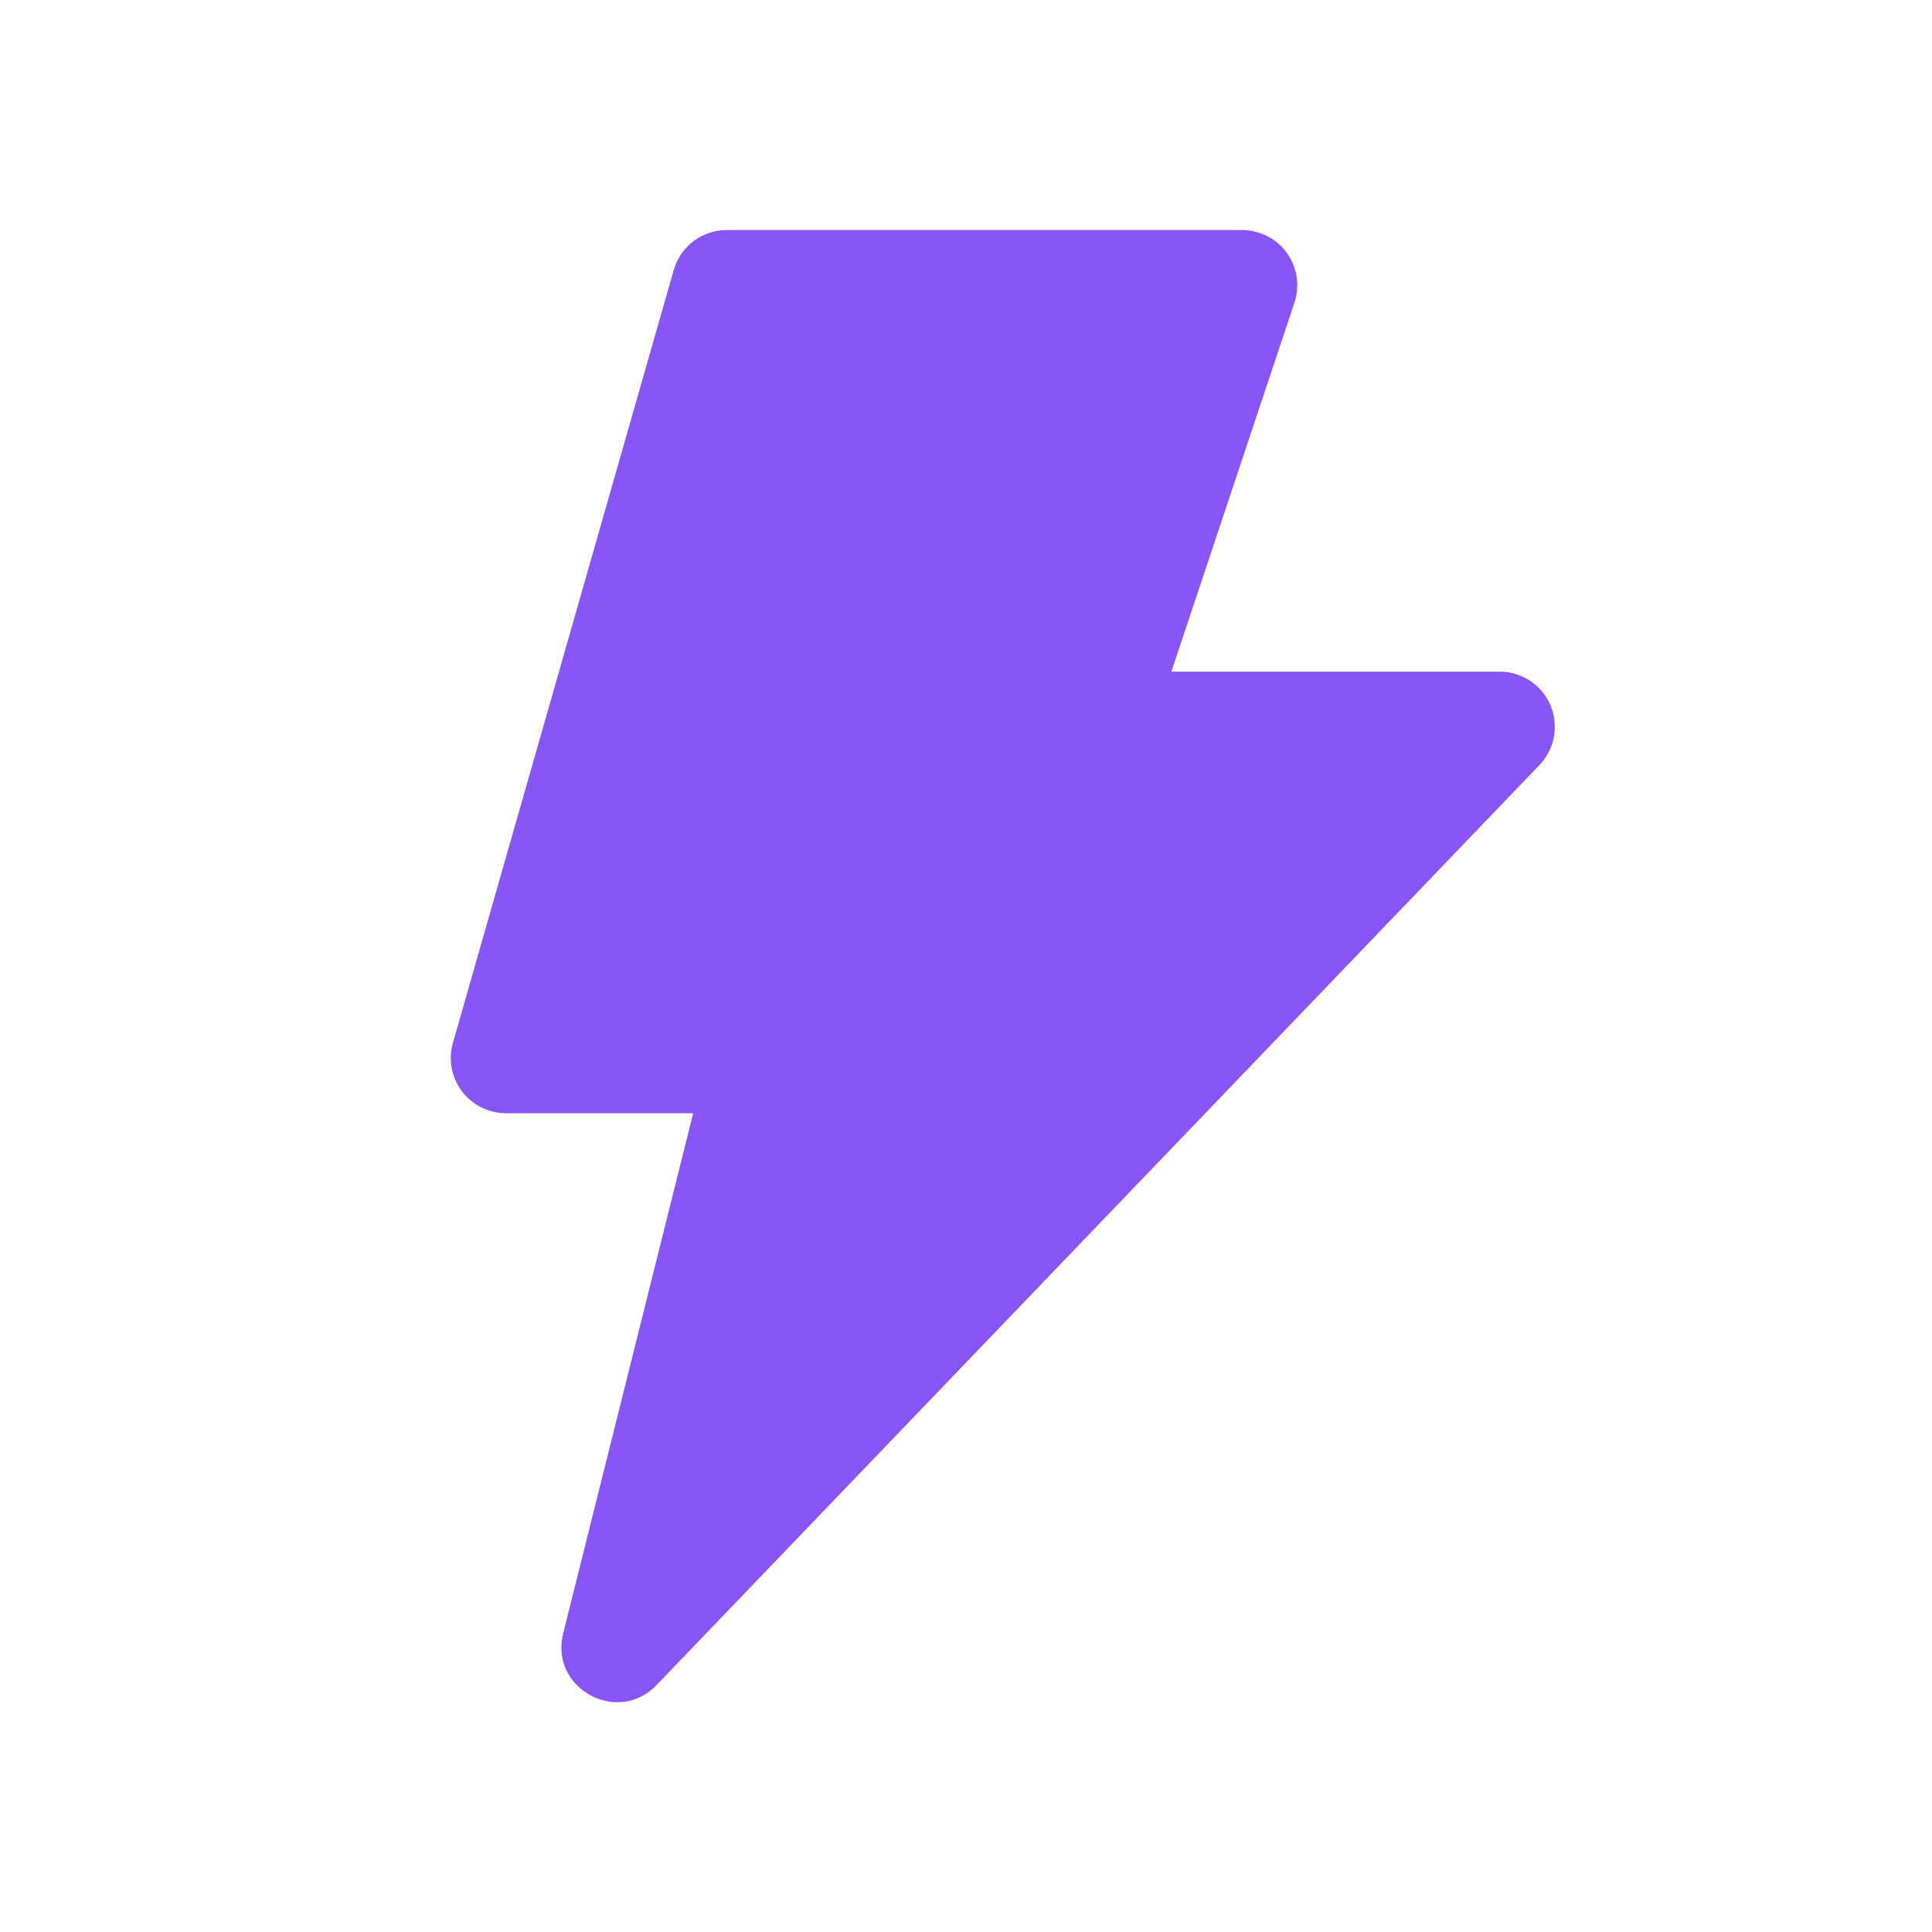
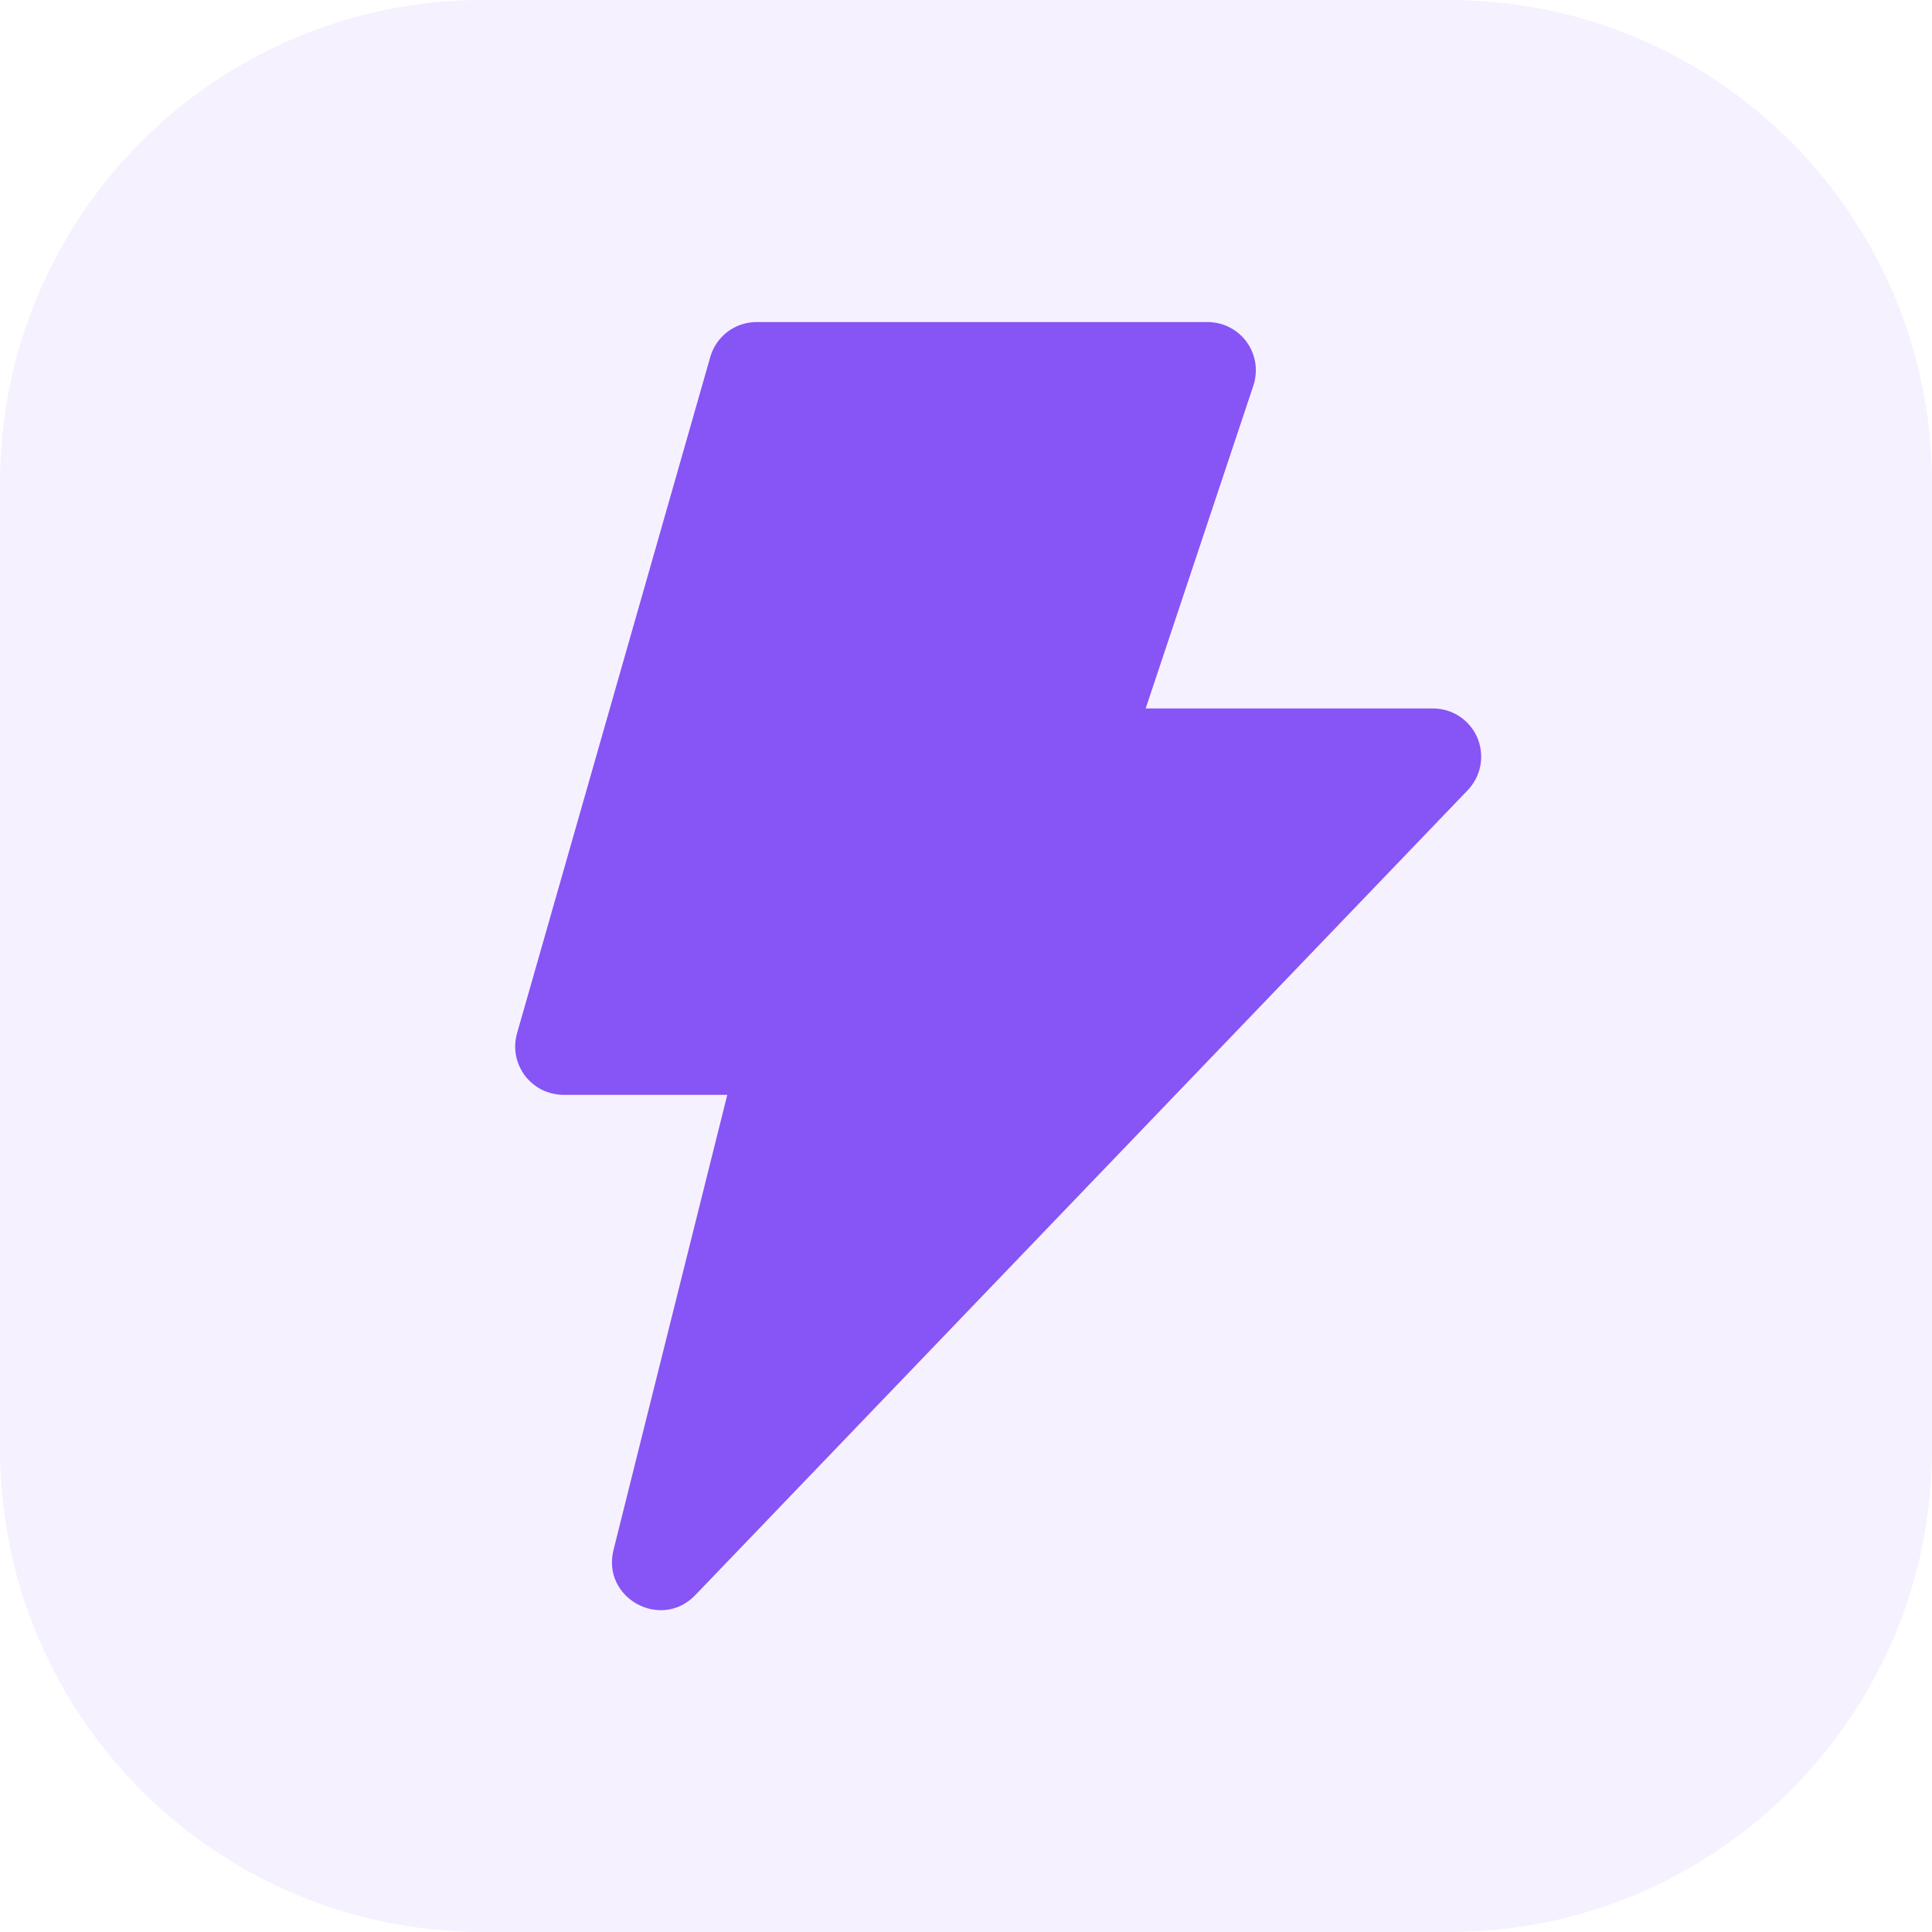
- <svg xmlns="http://www.w3.org/2000/svg" width="14" height="14" viewBox="0 0 14 14" fill="none">
-   <path d="M5.023 8.067L4.081 11.836C3.981 12.234 4.474 12.506 4.758 12.21L11.155 5.544C11.209 5.487 11.246 5.416 11.26 5.339C11.274 5.262 11.265 5.182 11.235 5.11C11.204 5.038 11.153 4.976 11.087 4.933C11.022 4.89 10.945 4.867 10.867 4.867H8.488L9.38 2.193C9.4 2.133 9.405 2.069 9.396 2.006C9.386 1.944 9.362 1.884 9.325 1.833C9.288 1.781 9.239 1.739 9.182 1.711C9.126 1.682 9.063 1.667 9 1.667H5.267C5.18 1.667 5.095 1.695 5.026 1.747C4.956 1.8 4.906 1.873 4.882 1.957L3.282 7.557C3.265 7.616 3.262 7.679 3.273 7.74C3.285 7.801 3.31 7.858 3.347 7.908C3.385 7.957 3.433 7.997 3.488 8.025C3.544 8.052 3.605 8.067 3.667 8.067H5.023Z" fill="#8754F6" />
+ <svg xmlns="http://www.w3.org/2000/svg" width="16" height="16" viewBox="0 0 16 16" fill="none">
+   <rect width="16" height="16" rx="4" fill="#F5F1FE" />
+   <path d="M6.023 9.067L5.081 12.836C4.981 13.234 5.474 13.506 5.758 13.21L12.155 6.544C12.209 6.487 12.246 6.416 12.26 6.339C12.274 6.262 12.265 6.182 12.235 6.11C12.204 6.038 12.153 5.976 12.087 5.933C12.022 5.89 11.945 5.867 11.867 5.867H9.488L10.38 3.193C10.4 3.133 10.405 3.069 10.396 3.006C10.386 2.944 10.362 2.884 10.325 2.833C10.287 2.781 10.239 2.739 10.182 2.711C10.126 2.682 10.063 2.667 10 2.667H6.267C6.18 2.667 6.095 2.695 6.026 2.747C5.956 2.8 5.906 2.873 5.882 2.957L4.282 8.557C4.265 8.616 4.262 8.679 4.273 8.74C4.285 8.801 4.31 8.858 4.347 8.908C4.385 8.957 4.433 8.997 4.488 9.025C4.544 9.052 4.605 9.067 4.667 9.067H6.023Z" fill="#8754F6" />
</svg>
